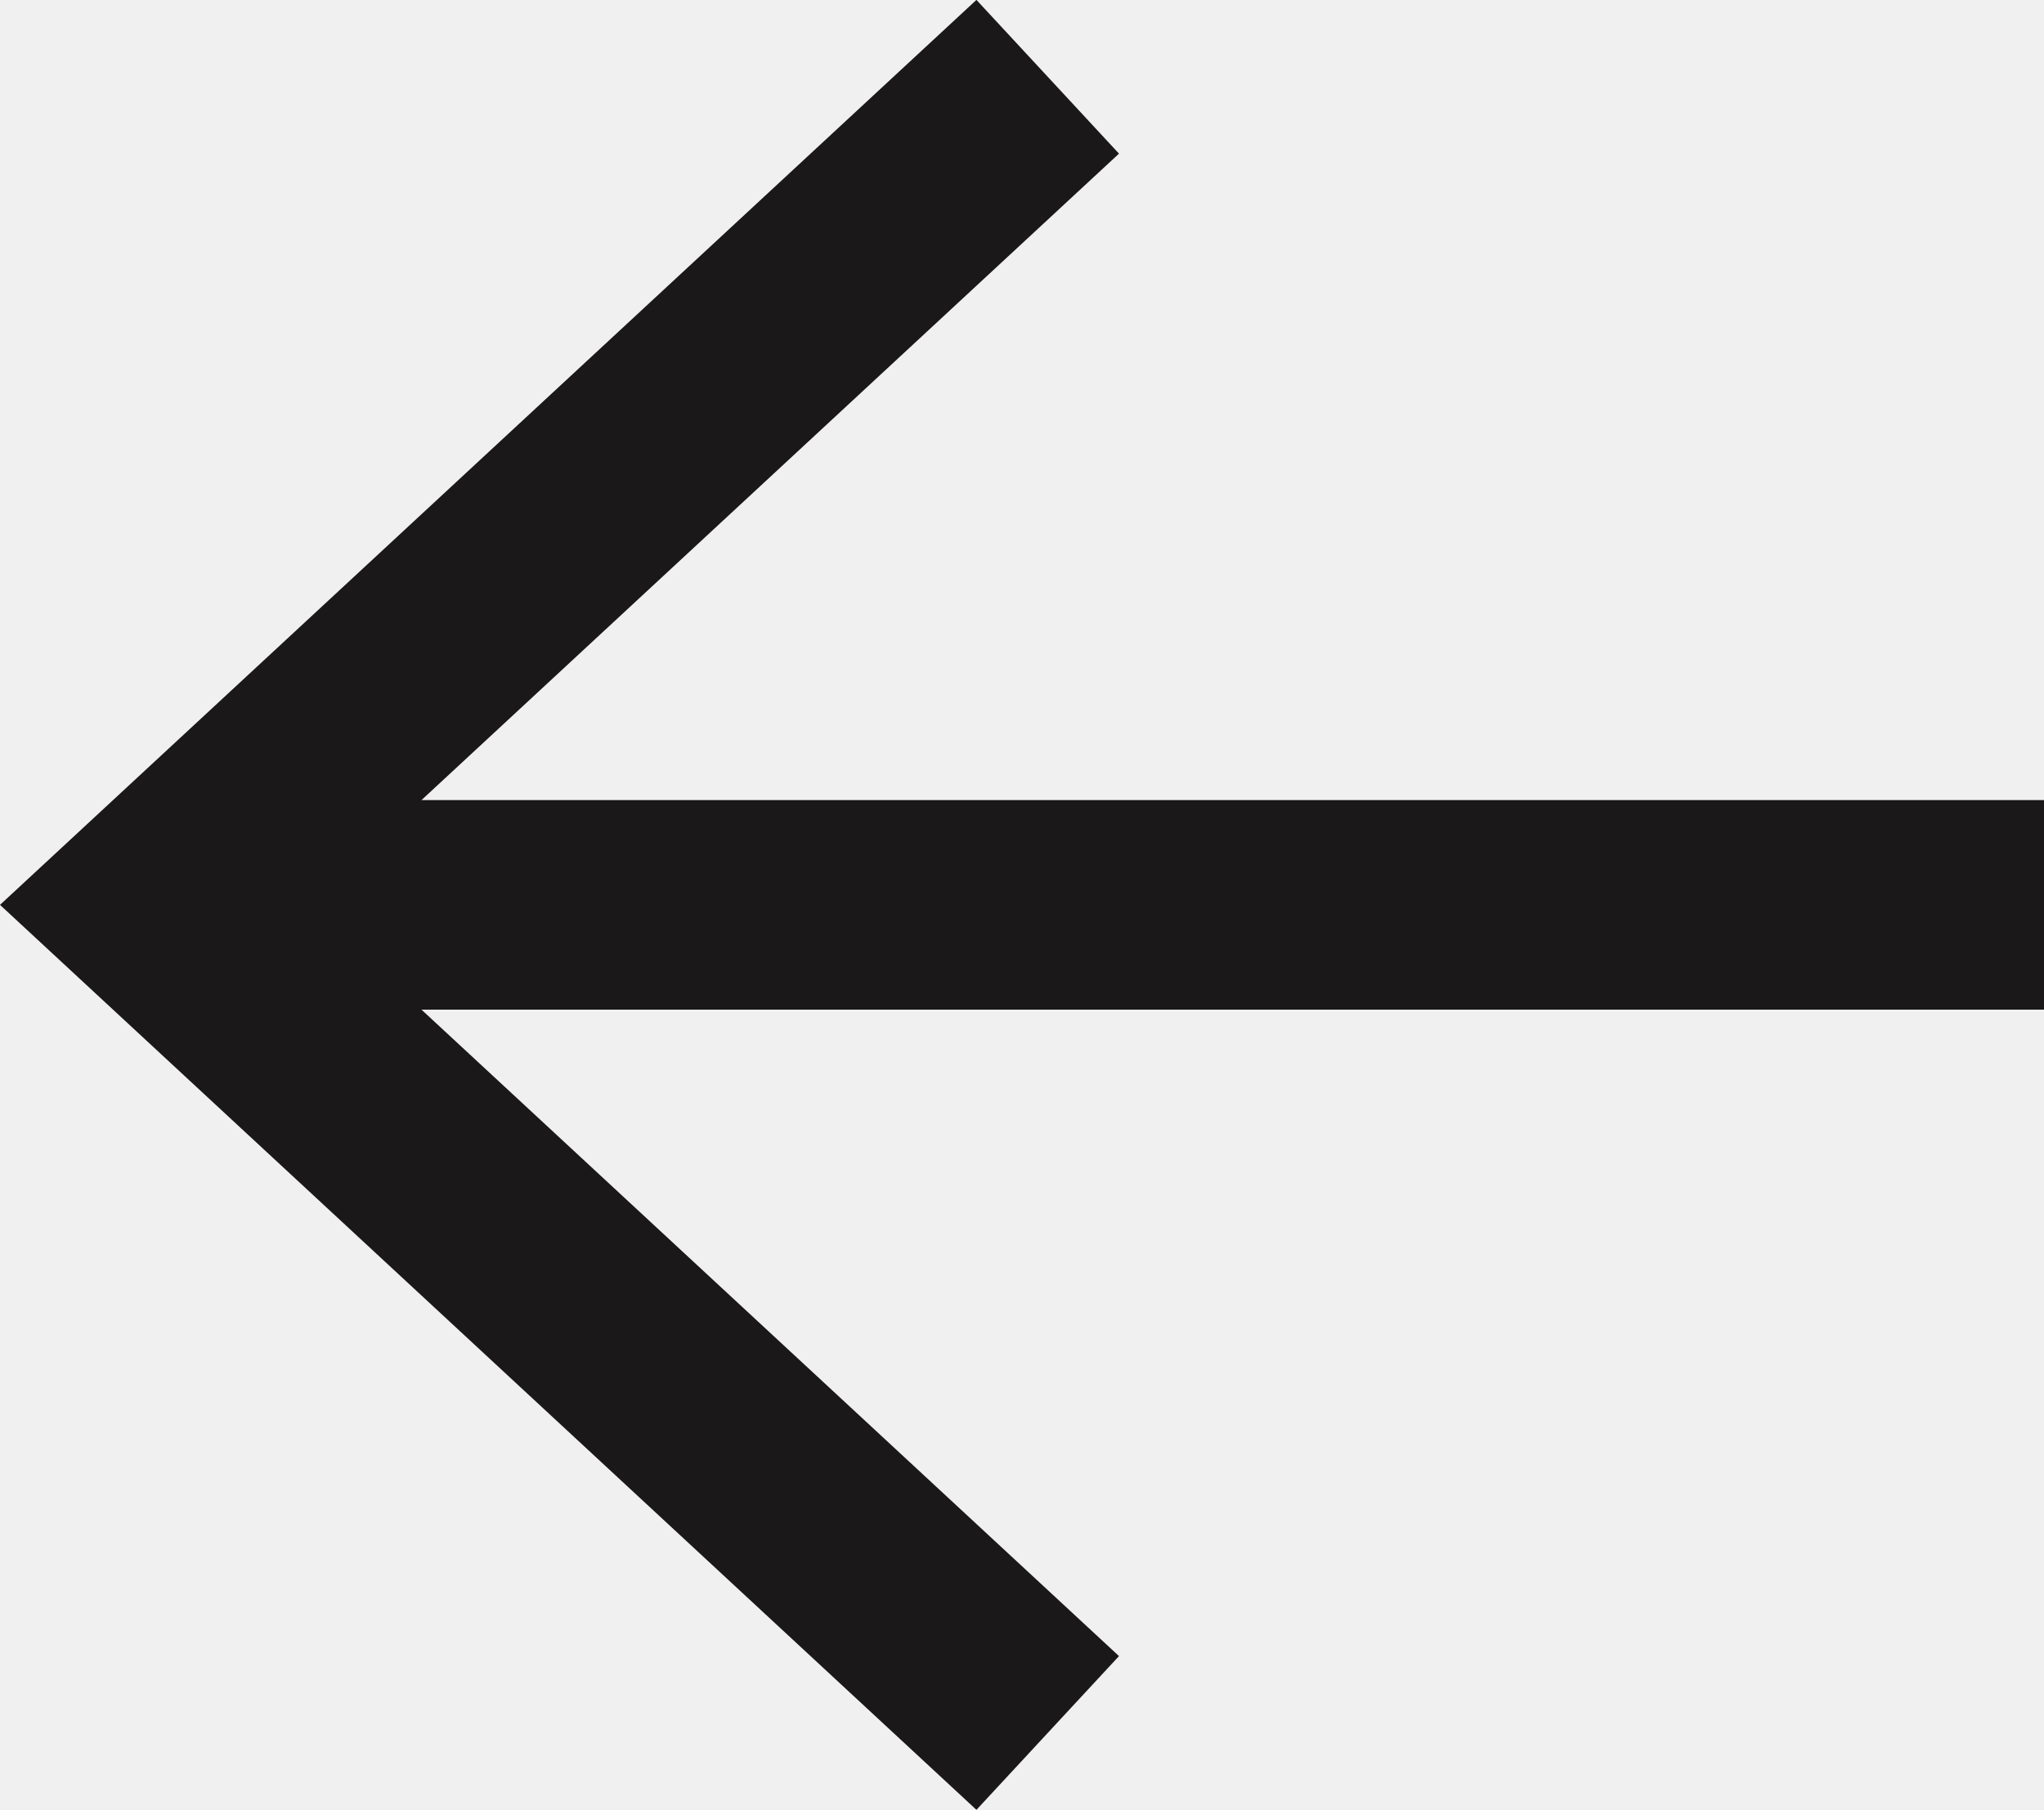
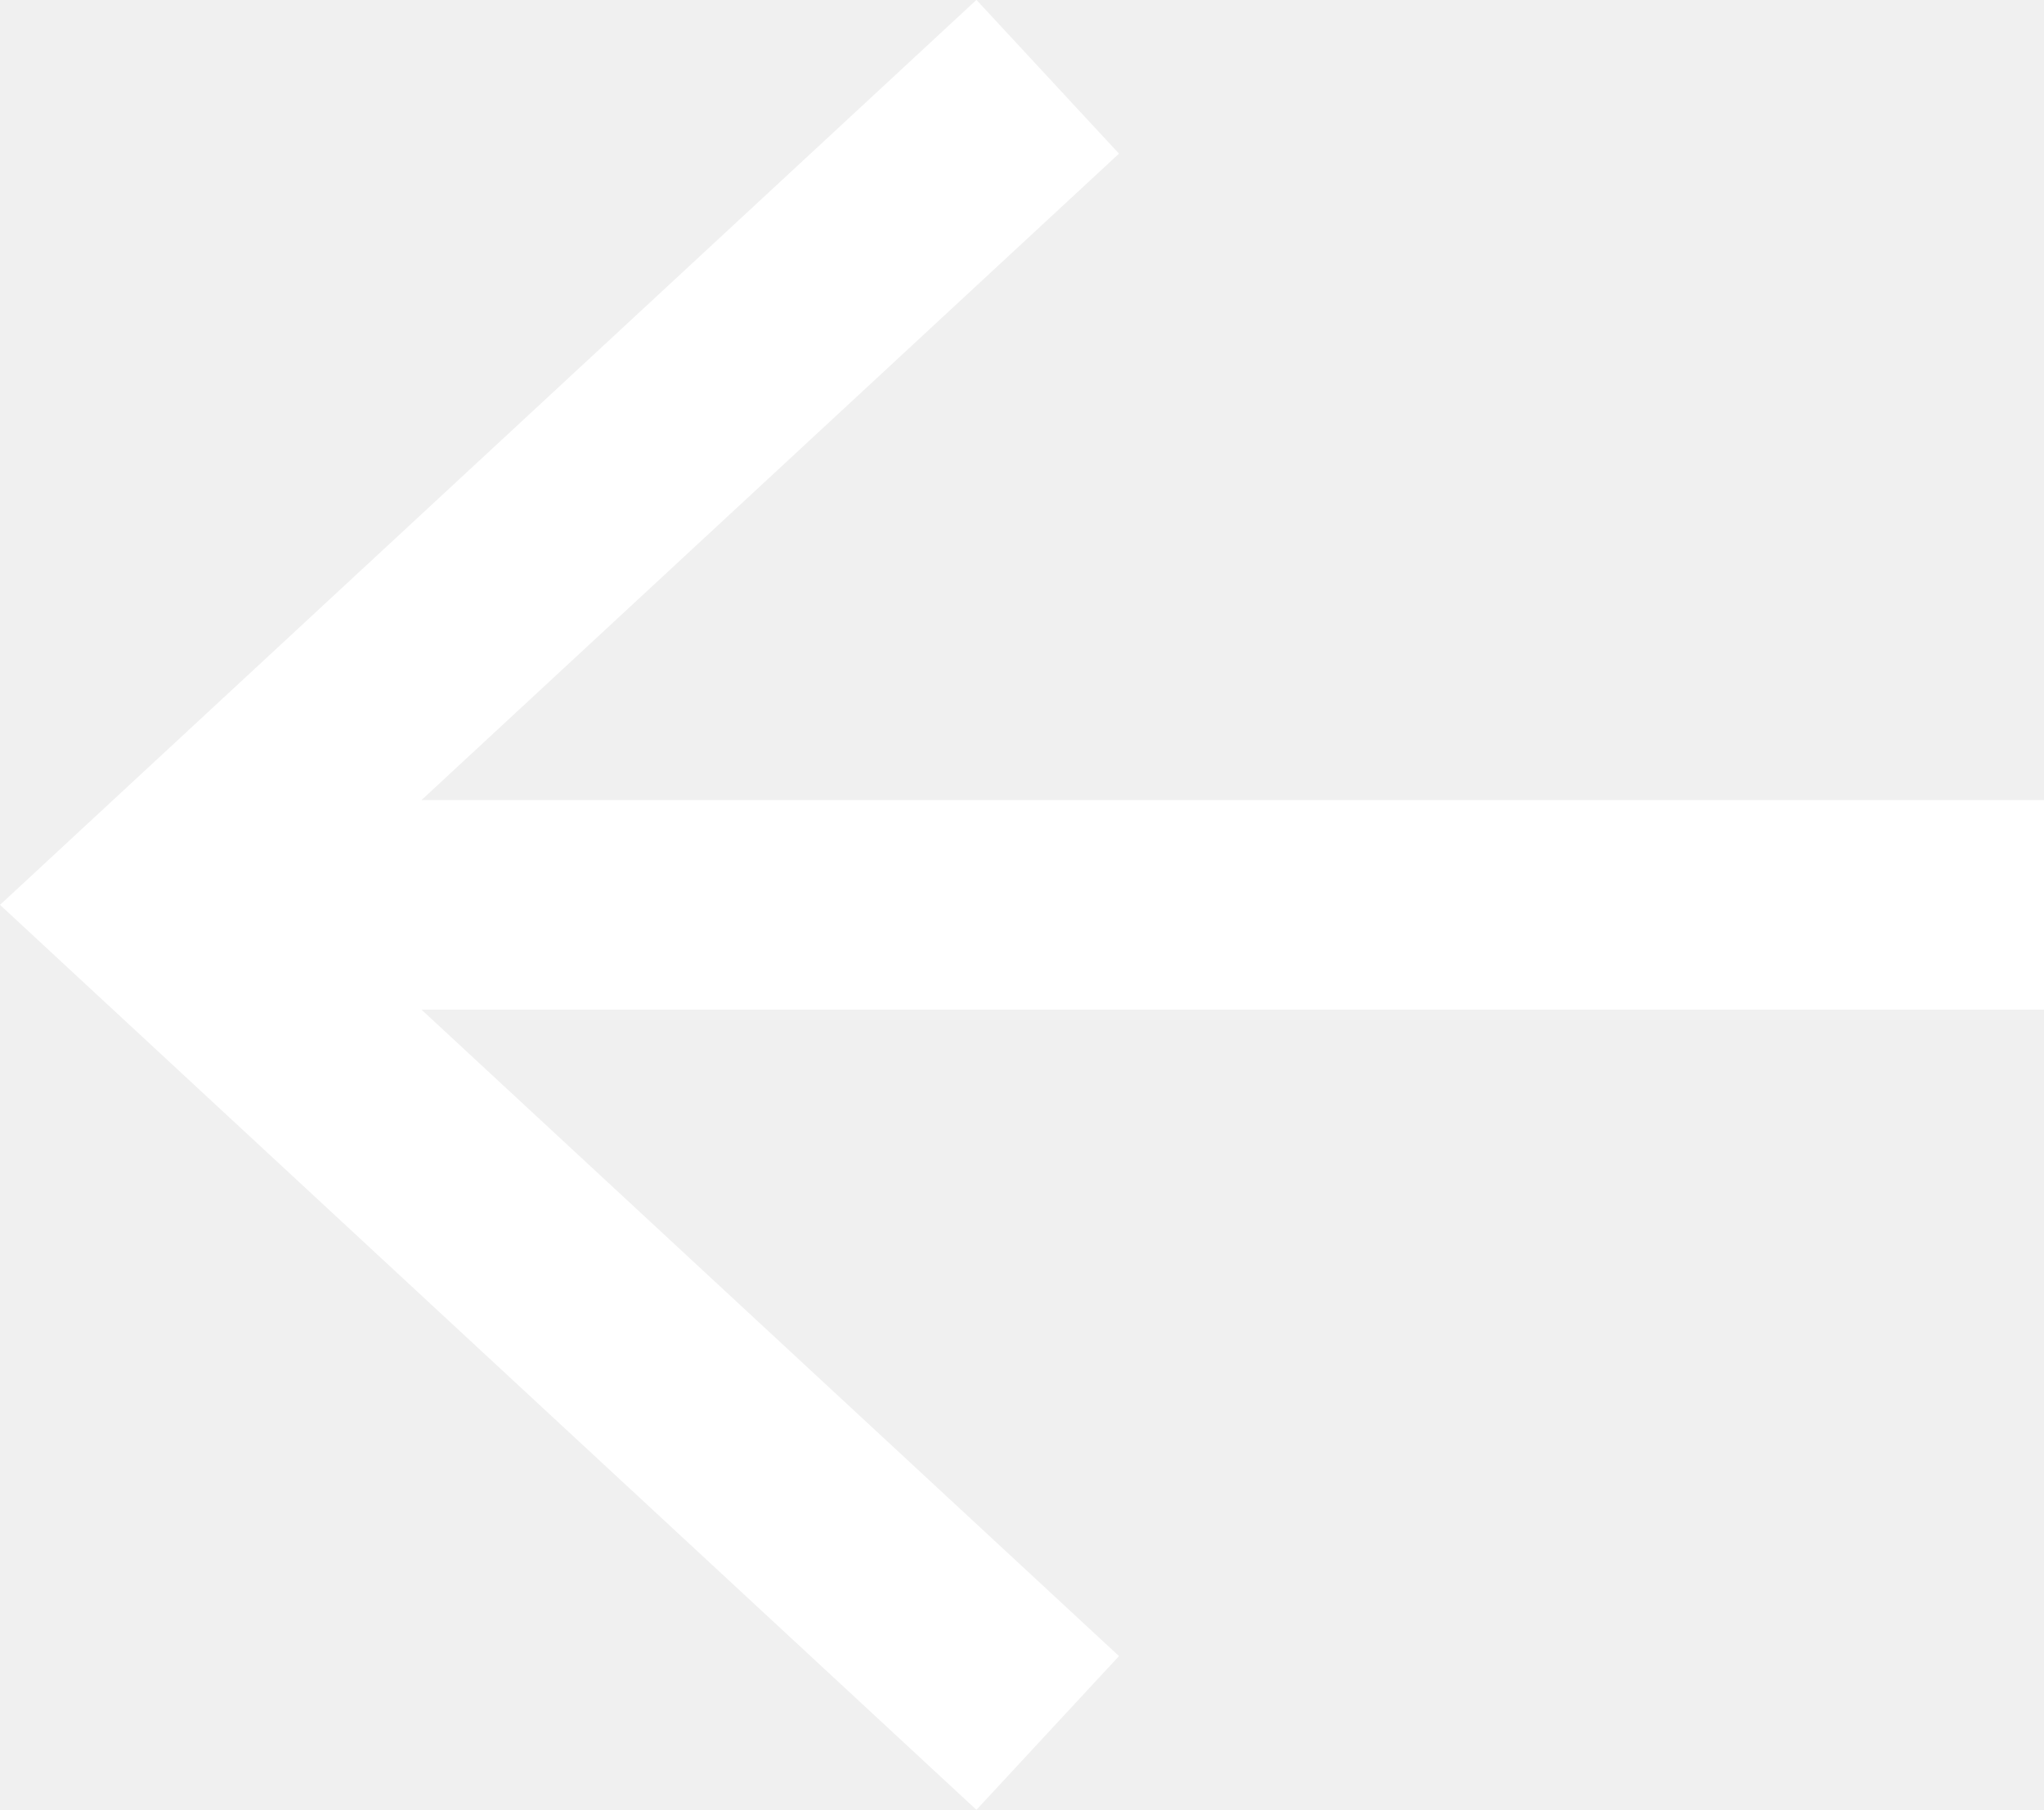
<svg xmlns="http://www.w3.org/2000/svg" width="19.156" height="16.964" viewBox="0 0 19.156 16.964">
-   <path id="left_arrow" d="M293.549,326.053H278.343l6.537-6.059-1.336-1.441-9.151,8.482,9.151,8.482,1.336-1.441-6.537-6.059h15.206Z" transform="translate(-274.393 -318.554)" fill="#1a1818" />
+   <path id="left_arrow" d="M293.549,326.053H278.343l6.537-6.059-1.336-1.441-9.151,8.482,9.151,8.482,1.336-1.441-6.537-6.059h15.206Z" transform="translate(-274.393 -318.554)" fill="#FFFFFF" />
</svg>
